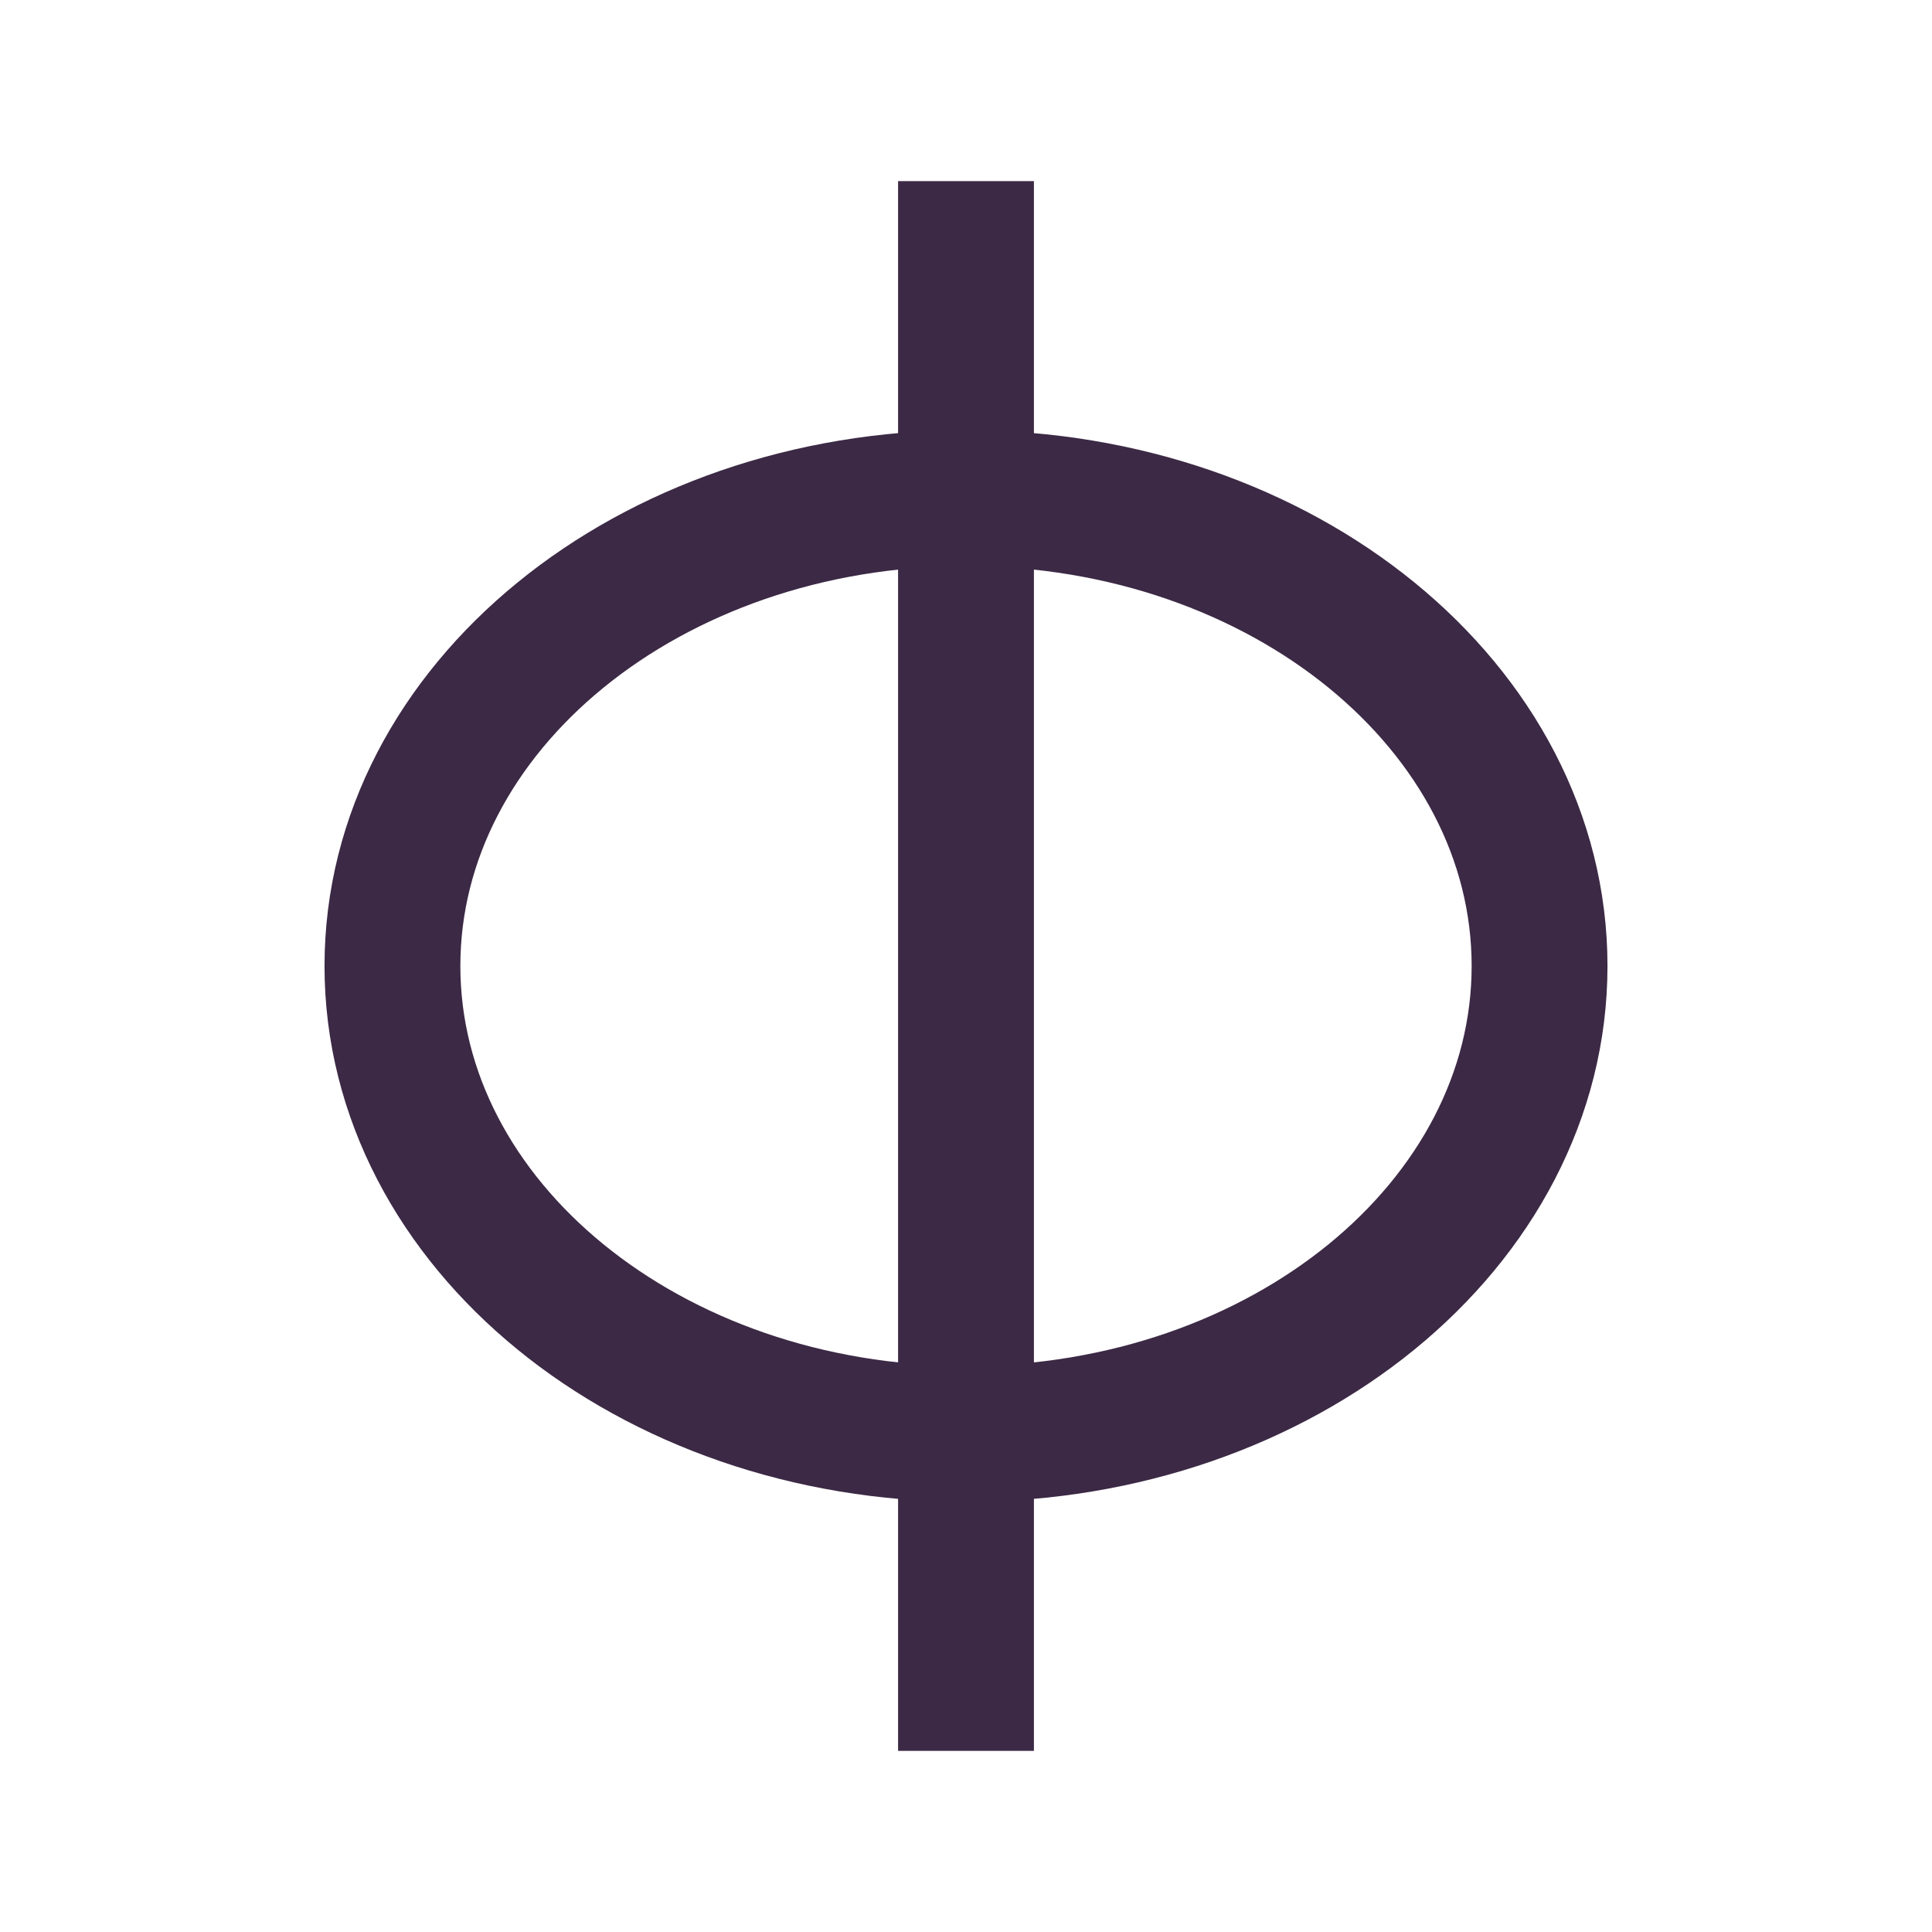
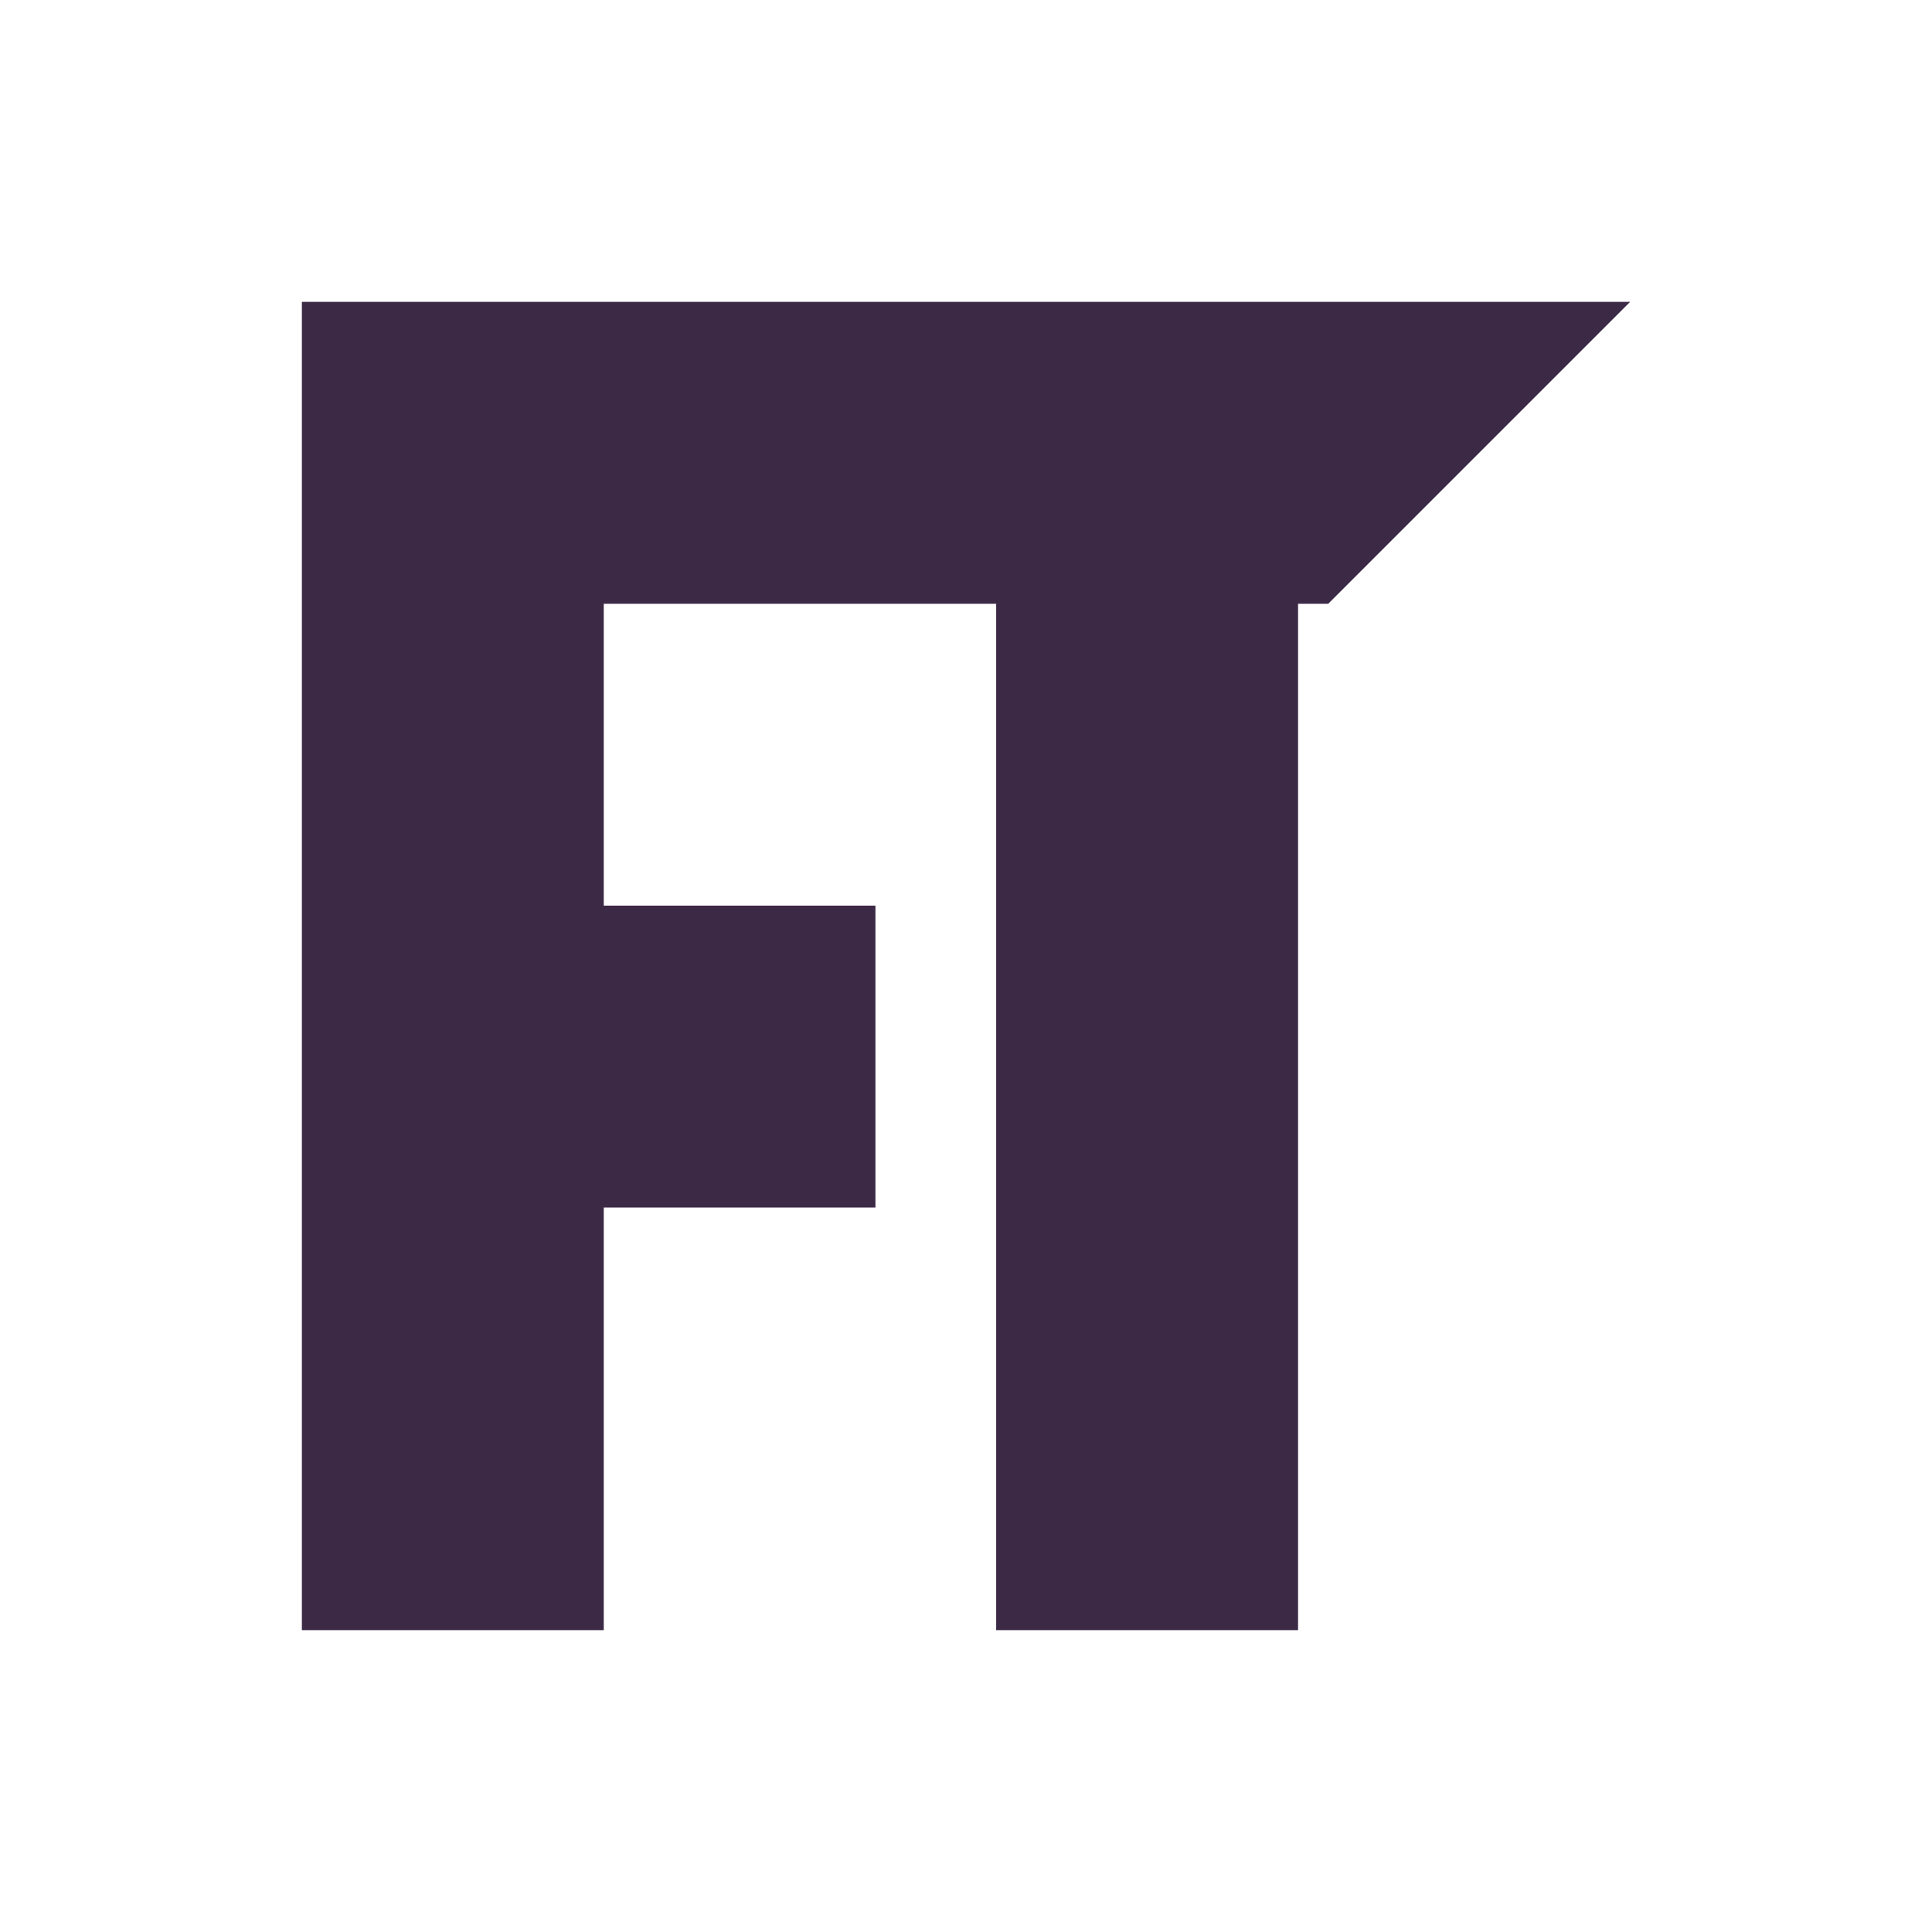
<svg xmlns="http://www.w3.org/2000/svg" viewBox="0 0 64 64" fill="none">
-   <g stroke="#3c2945" stroke-width="4.5">
-     <ellipse cx="32" cy="32" rx="19" ry="15.5" />
-     <path d="M32 6v52" />
-   </g>
+   <polygon points="10,10 54,10 44,20 43,20 43,54 33,54 33,20 20,20 20,30 29,30 29,40 20,40 20,54 10,54" fill="#3c2945" />
</svg>
